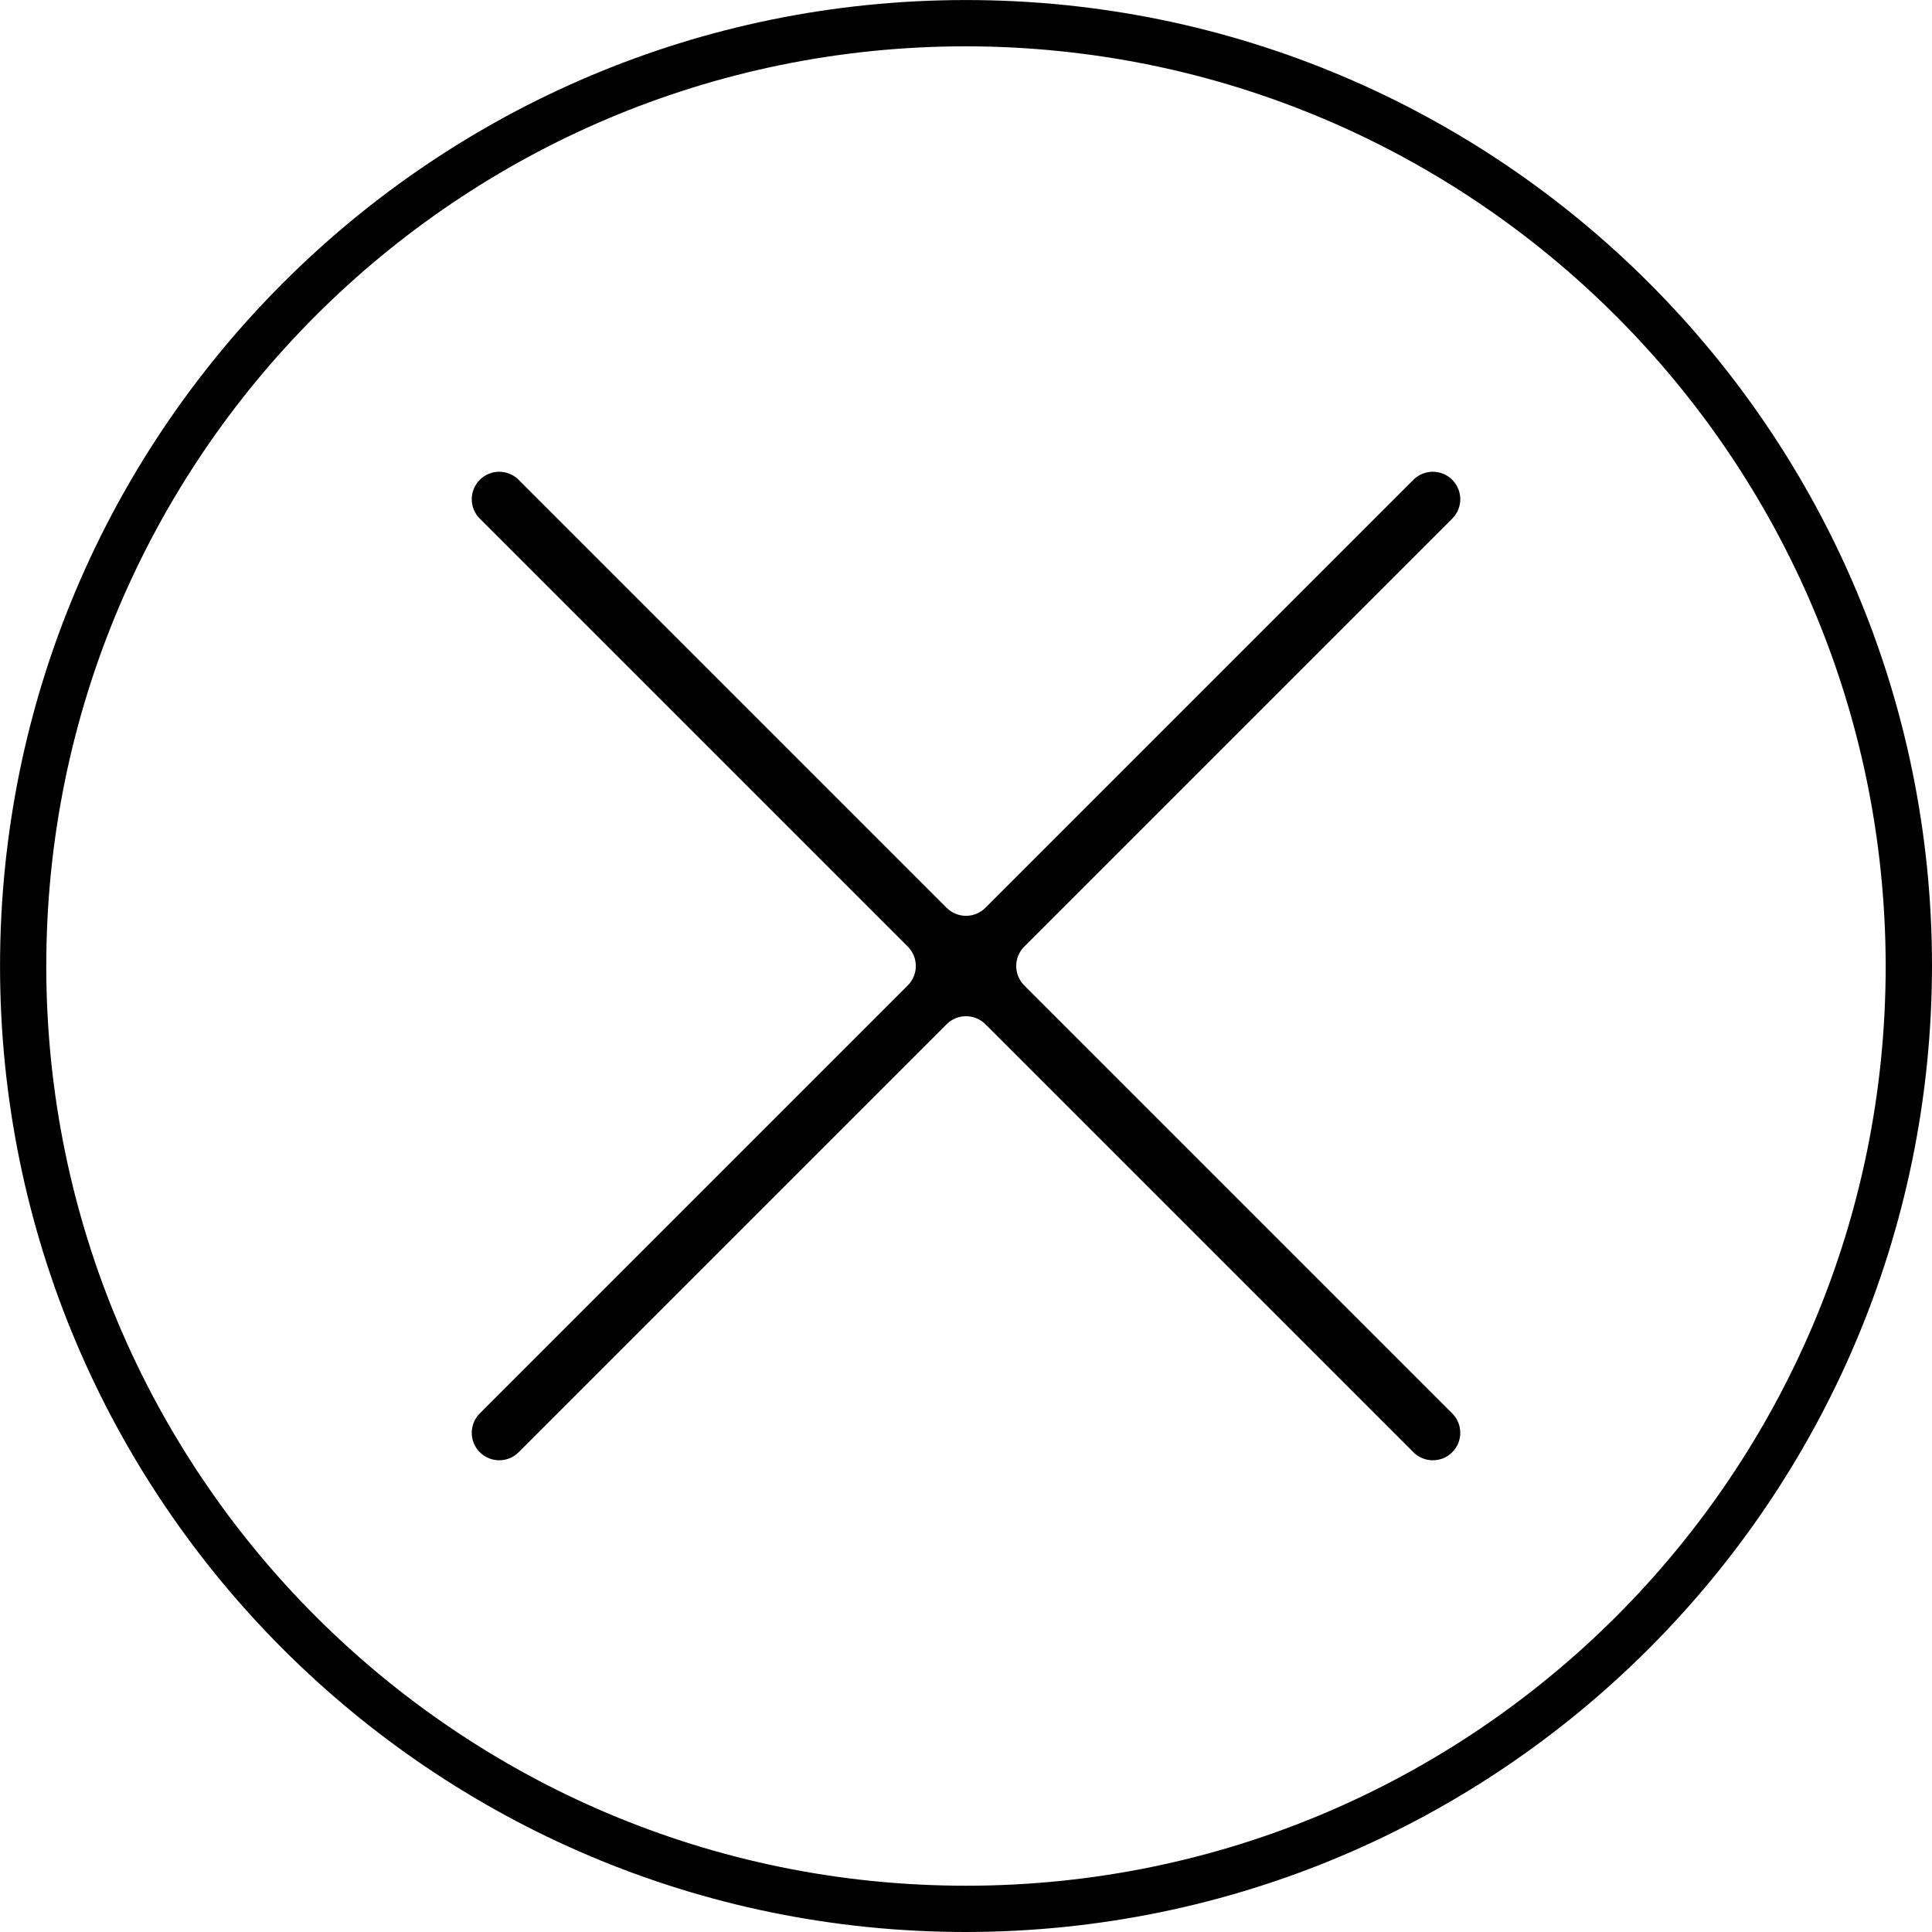
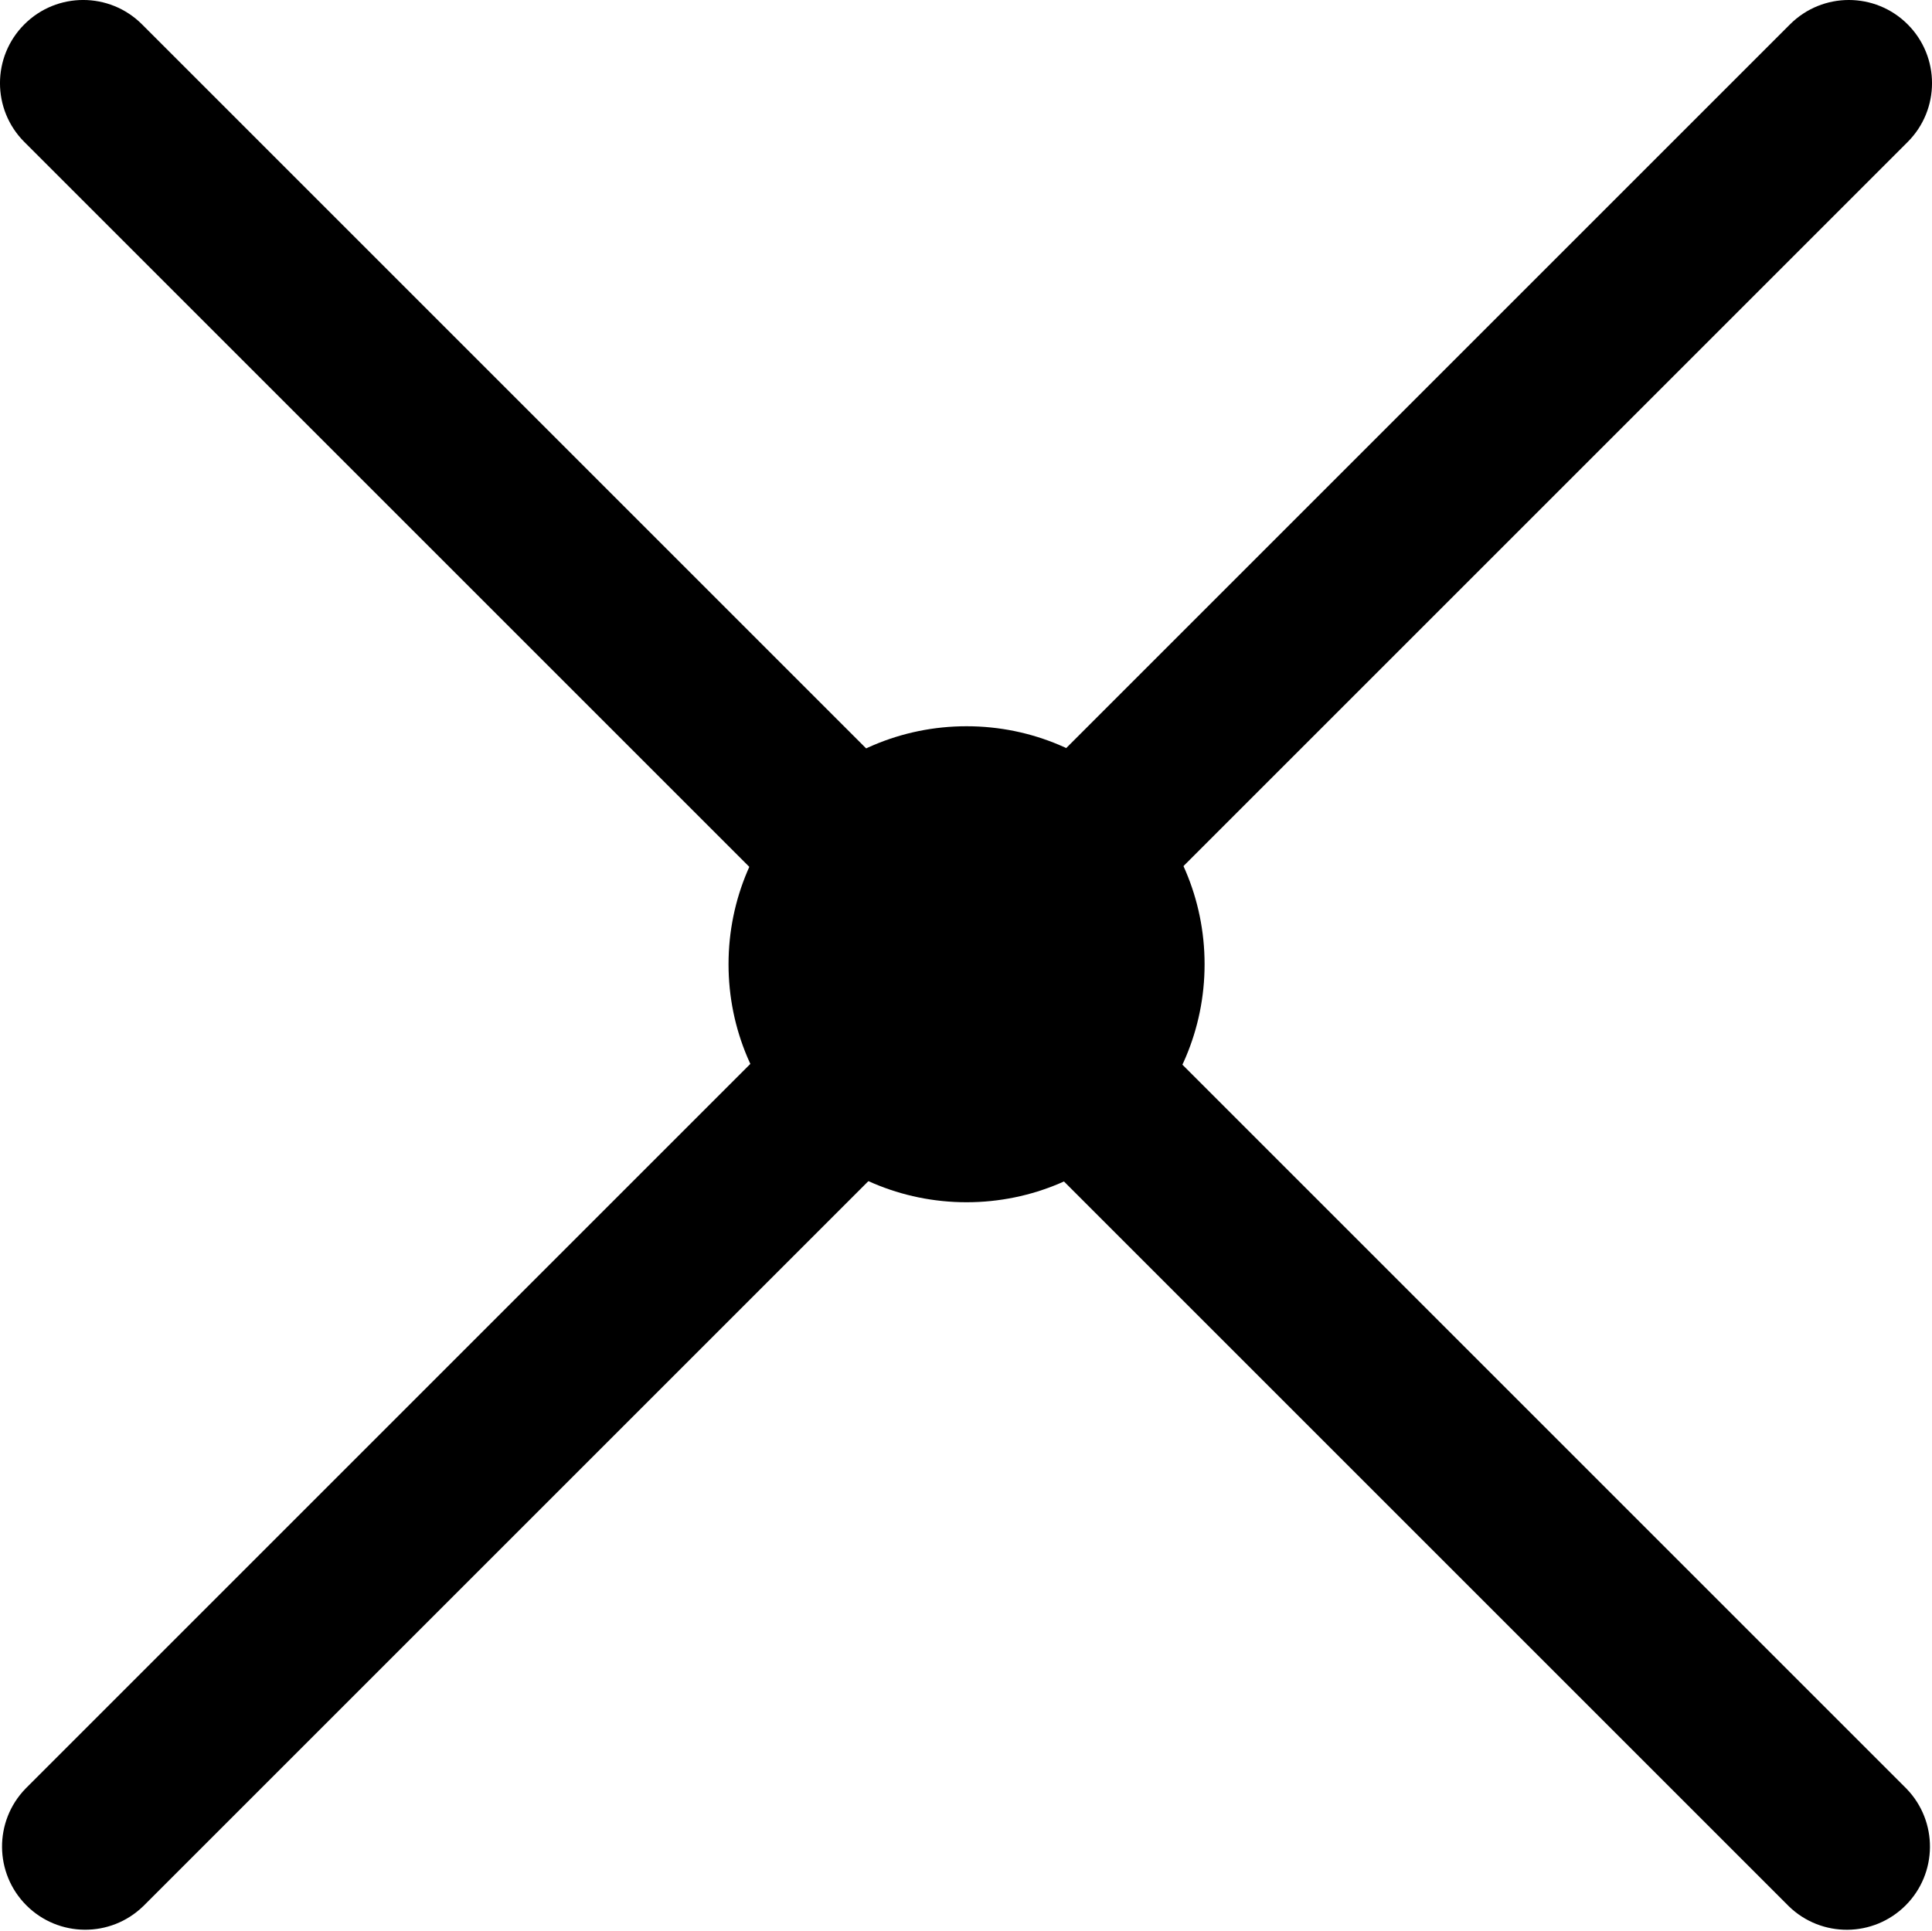
- <svg xmlns="http://www.w3.org/2000/svg" id="b9c80198-d9d7-4e10-bf7d-c4a8525131e7" data-name="f4a87ebd-170e-41a6-bd49-1e749a3e8313" viewBox="0 0 50.055 50.055">
-   <path d="M12.431,12.431h0a.711.711,0,0,0,0,1.006h0l11.088,11.088a.711.711,0,0,1,0,1.006h0l-11.088,11.088a.711.711,0,0,0,0,1.006h0a.711.711,0,0,0,1.006,0h0l11.088-11.088a.711.711,0,0,1,1.006,0h0l11.088,11.088a.711.711,0,0,0,1.006,0h0a.711.711,0,0,0,0-1.006h0l-11.088-11.088a.711.711,0,0,1,0-1.006h0l11.088-11.088a.711.711,0,0,0,0-1.006h0a.711.711,0,0,0-1.006,0h0l-11.088,11.088a.711.711,0,0,1-1.006,0h0l-11.088-11.088a.711.711,0,0,0-1.006,0Z" />
-   <path id="b0cb11f2-d3b5-42e3-bf4b-c3e59990f39d" data-name="&lt;Path&gt;" d="M25.028,50.055A25.027,25.027,0,1,1,50.055,25.028,25.055,25.055,0,0,1,25.028,50.055Zm0-48.855A23.828,23.828,0,1,0,48.855,25.028,23.855,23.855,0,0,0,25.028,1.2Z" />
+ <svg xmlns="http://www.w3.org/2000/svg" id="bd761829-1841-4a35-bf90-ae06a5666726" data-name="b9c80198-d9d7-4e10-bf7d-c4a8525131e7" viewBox="0 0 49.983 49.955">
+   <circle cx="25.006" cy="24.949" r="6.158" />
+   <path d="M3.752,49.375,49.403,3.724A2.152,2.152,0,0,0,46.36.68L.709,46.331a2.152,2.152,0,0,0,3.043,3.043Z" transform="translate(-0.05 -0.05)" />
+   <path d="M.68,3.724,46.331,49.375a2.152,2.152,0,0,0,3.043-3.043L3.724.68A2.152,2.152,0,0,0,.68,3.724Z" transform="translate(-0.05 -0.05)" />
</svg>
